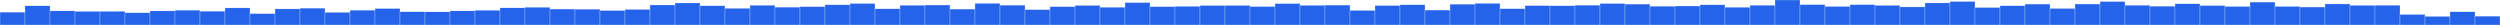
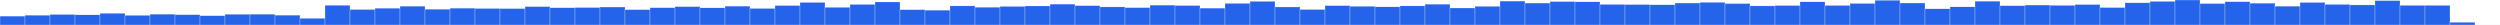
<svg xmlns="http://www.w3.org/2000/svg" preserveAspectRatio="none" viewBox="0 0 100 1">
-   <rect fill="#2563EB" height="0.515" stroke="#EFF6FF" stroke-width="0.01" width="1" x="0" y="0.485" />
-   <rect fill="#2563EB" height="0.767" stroke="#EFF6FF" stroke-width="0.01" width="1" x="1" y="0.233" />
-   <rect fill="#2563EB" height="0.564" stroke="#EFF6FF" stroke-width="0.01" width="1" x="2" y="0.436" />
-   <rect fill="#2563EB" height="0.545" stroke="#EFF6FF" stroke-width="0.01" width="1" x="3" y="0.455" />
-   <rect fill="#2563EB" height="0.547" stroke="#EFF6FF" stroke-width="0.01" width="1" x="4" y="0.453" />
-   <rect fill="#2563EB" height="0.488" stroke="#EFF6FF" stroke-width="0.01" width="1" x="5" y="0.512" />
-   <rect fill="#2563EB" height="0.563" stroke="#EFF6FF" stroke-width="0.01" width="1" x="6" y="0.437" />
-   <rect fill="#2563EB" height="0.594" stroke="#EFF6FF" stroke-width="0.01" width="1" x="7" y="0.406" />
-   <rect fill="#2563EB" height="0.552" stroke="#EFF6FF" stroke-width="0.01" width="1" x="8" y="0.448" />
-   <rect fill="#2563EB" height="0.683" stroke="#EFF6FF" stroke-width="0.01" width="1" x="9" y="0.317" />
-   <rect fill="#2563EB" height="0.454" stroke="#EFF6FF" stroke-width="0.01" width="1" x="10" y="0.546" />
-   <rect fill="#2563EB" height="0.643" stroke="#EFF6FF" stroke-width="0.01" width="1" x="11" y="0.357" />
-   <rect fill="#2563EB" height="0.674" stroke="#EFF6FF" stroke-width="0.01" width="1" x="12" y="0.326" />
-   <rect fill="#2563EB" height="0.506" stroke="#EFF6FF" stroke-width="0.01" width="1" x="13" y="0.494" />
-   <rect fill="#2563EB" height="0.594" stroke="#EFF6FF" stroke-width="0.01" width="1" x="14" y="0.406" />
-   <rect fill="#2563EB" height="0.658" stroke="#EFF6FF" stroke-width="0.01" width="1" x="15" y="0.342" />
-   <rect fill="#2563EB" height="0.529" stroke="#EFF6FF" stroke-width="0.01" width="1" x="16" y="0.471" />
-   <rect fill="#2563EB" height="0.525" stroke="#EFF6FF" stroke-width="0.01" width="1" x="17" y="0.475" />
-   <rect fill="#2563EB" height="0.564" stroke="#EFF6FF" stroke-width="0.01" width="1" x="18" y="0.436" />
-   <rect fill="#2563EB" height="0.59" stroke="#EFF6FF" stroke-width="0.01" width="1" x="19" y="0.41" />
-   <rect fill="#2563EB" height="0.685" stroke="#EFF6FF" stroke-width="0.01" width="1" x="20" y="0.315" />
-   <rect fill="#2563EB" height="0.709" stroke="#EFF6FF" stroke-width="0.01" width="1" x="21" y="0.291" />
-   <rect fill="#2563EB" height="0.638" stroke="#EFF6FF" stroke-width="0.01" width="1" x="22" y="0.362" />
-   <rect fill="#2563EB" height="0.632" stroke="#EFF6FF" stroke-width="0.01" width="1" x="23" y="0.368" />
-   <rect fill="#2563EB" height="0.579" stroke="#EFF6FF" stroke-width="0.01" width="1" x="24" y="0.421" />
-   <rect fill="#2563EB" height="0.623" stroke="#EFF6FF" stroke-width="0.01" width="1" x="25" y="0.377" />
-   <rect fill="#2563EB" height="0.801" stroke="#EFF6FF" stroke-width="0.01" width="1" x="26" y="0.199" />
-   <rect fill="#2563EB" height="0.881" stroke="#EFF6FF" stroke-width="0.01" width="1" x="27" y="0.119" />
-   <rect fill="#2563EB" height="0.768" stroke="#EFF6FF" stroke-width="0.01" width="1" x="28" y="0.232" />
-   <rect fill="#2563EB" height="0.668" stroke="#EFF6FF" stroke-width="0.01" width="1" x="29" y="0.332" />
-   <rect fill="#2563EB" height="0.788" stroke="#EFF6FF" stroke-width="0.01" width="1" x="30" y="0.212" />
-   <rect fill="#2563EB" height="0.714" stroke="#EFF6FF" stroke-width="0.01" width="1" x="31" y="0.286" />
-   <rect fill="#2563EB" height="0.732" stroke="#EFF6FF" stroke-width="0.01" width="1" x="32" y="0.268" />
-   <rect fill="#2563EB" height="0.807" stroke="#EFF6FF" stroke-width="0.01" width="1" x="33" y="0.193" />
-   <rect fill="#2563EB" height="0.86" stroke="#EFF6FF" stroke-width="0.01" width="1" x="34" y="0.14" />
-   <rect fill="#2563EB" height="0.647" stroke="#EFF6FF" stroke-width="0.01" width="1" x="35" y="0.353" />
-   <rect fill="#2563EB" height="0.789" stroke="#EFF6FF" stroke-width="0.01" width="1" x="36" y="0.211" />
-   <rect fill="#2563EB" height="0.799" stroke="#EFF6FF" stroke-width="0.01" width="1" x="37" y="0.201" />
-   <rect fill="#2563EB" height="0.637" stroke="#EFF6FF" stroke-width="0.01" width="1" x="38" y="0.363" />
-   <rect fill="#2563EB" height="0.866" stroke="#EFF6FF" stroke-width="0.01" width="1" x="39" y="0.134" />
-   <rect fill="#2563EB" height="0.794" stroke="#EFF6FF" stroke-width="0.01" width="1" x="40" y="0.206" />
-   <rect fill="#2563EB" height="0.614" stroke="#EFF6FF" stroke-width="0.01" width="1" x="41" y="0.386" />
-   <rect fill="#2563EB" height="0.732" stroke="#EFF6FF" stroke-width="0.01" width="1" x="42" y="0.268" />
-   <rect fill="#2563EB" height="0.782" stroke="#EFF6FF" stroke-width="0.01" width="1" x="43" y="0.218" />
-   <rect fill="#2563EB" height="0.71" stroke="#EFF6FF" stroke-width="0.01" width="1" x="44" y="0.29" />
-   <rect fill="#2563EB" height="0.896" stroke="#EFF6FF" stroke-width="0.01" width="1" x="45" y="0.104" />
-   <rect fill="#2563EB" height="0.733" stroke="#EFF6FF" stroke-width="0.01" width="1" x="46" y="0.267" />
-   <rect fill="#2563EB" height="0.747" stroke="#EFF6FF" stroke-width="0.01" width="1" x="47" y="0.253" />
-   <rect fill="#2563EB" height="0.78" stroke="#EFF6FF" stroke-width="0.01" width="1" x="48" y="0.22" />
-   <rect fill="#2563EB" height="0.782" stroke="#EFF6FF" stroke-width="0.01" width="1" x="49" y="0.218" />
-   <rect fill="#2563EB" height="0.737" stroke="#EFF6FF" stroke-width="0.01" width="1" x="50" y="0.263" />
-   <rect fill="#2563EB" height="0.855" stroke="#EFF6FF" stroke-width="0.01" width="1" x="51" y="0.145" />
-   <rect fill="#2563EB" height="0.786" stroke="#EFF6FF" stroke-width="0.01" width="1" x="52" y="0.214" />
-   <rect fill="#2563EB" height="0.797" stroke="#EFF6FF" stroke-width="0.01" width="1" x="53" y="0.203" />
-   <rect fill="#2563EB" height="0.584" stroke="#EFF6FF" stroke-width="0.01" width="1" x="54" y="0.416" />
-   <rect fill="#2563EB" height="0.777" stroke="#EFF6FF" stroke-width="0.01" width="1" x="55" y="0.223" />
-   <rect fill="#2563EB" height="0.809" stroke="#EFF6FF" stroke-width="0.01" width="1" x="56" y="0.191" />
-   <rect fill="#2563EB" height="0.598" stroke="#EFF6FF" stroke-width="0.01" width="1" x="57" y="0.402" />
-   <rect fill="#2563EB" height="0.833" stroke="#EFF6FF" stroke-width="0.01" width="1" x="58" y="0.167" />
-   <rect fill="#2563EB" height="0.866" stroke="#EFF6FF" stroke-width="0.01" width="1" x="59" y="0.134" />
-   <rect fill="#2563EB" height="0.651" stroke="#EFF6FF" stroke-width="0.01" width="1" x="60" y="0.349" />
-   <rect fill="#2563EB" height="0.775" stroke="#EFF6FF" stroke-width="0.01" width="1" x="61" y="0.225" />
-   <rect fill="#2563EB" height="0.768" stroke="#EFF6FF" stroke-width="0.01" width="1" x="62" y="0.232" />
-   <rect fill="#2563EB" height="0.793" stroke="#EFF6FF" stroke-width="0.01" width="1" x="63" y="0.207" />
-   <rect fill="#2563EB" height="0.859" stroke="#EFF6FF" stroke-width="0.01" width="1" x="64" y="0.141" />
-   <rect fill="#2563EB" height="0.836" stroke="#EFF6FF" stroke-width="0.01" width="1" x="65" y="0.164" />
-   <rect fill="#2563EB" height="0.751" stroke="#EFF6FF" stroke-width="0.01" width="1" x="66" y="0.249" />
-   <rect fill="#2563EB" height="0.76" stroke="#EFF6FF" stroke-width="0.01" width="1" x="67" y="0.24" />
-   <rect fill="#2563EB" height="0.807" stroke="#EFF6FF" stroke-width="0.01" width="1" x="68" y="0.193" />
-   <rect fill="#2563EB" height="0.71" stroke="#EFF6FF" stroke-width="0.01" width="1" x="69" y="0.29" />
-   <rect fill="#2563EB" height="0.79" stroke="#EFF6FF" stroke-width="0.01" width="1" x="70" y="0.21" />
-   <rect fill="#2563EB" height="1" stroke="#EFF6FF" stroke-width="0.01" width="1" x="71" y="0" />
-   <rect fill="#2563EB" height="0.815" stroke="#EFF6FF" stroke-width="0.01" width="1" x="72" y="0.185" />
-   <rect fill="#2563EB" height="0.742" stroke="#EFF6FF" stroke-width="0.01" width="1" x="73" y="0.258" />
-   <rect fill="#2563EB" height="0.813" stroke="#EFF6FF" stroke-width="0.01" width="1" x="74" y="0.187" />
-   <rect fill="#2563EB" height="0.784" stroke="#EFF6FF" stroke-width="0.01" width="1" x="75" y="0.216" />
-   <rect fill="#2563EB" height="0.722" stroke="#EFF6FF" stroke-width="0.01" width="1" x="76" y="0.278" />
-   <rect fill="#2563EB" height="0.882" stroke="#EFF6FF" stroke-width="0.01" width="1" x="77" y="0.118" />
-   <rect fill="#2563EB" height="0.94" stroke="#EFF6FF" stroke-width="0.01" width="1" x="78" y="0.06" />
-   <rect fill="#2563EB" height="0.699" stroke="#EFF6FF" stroke-width="0.01" width="1" x="79" y="0.301" />
-   <rect fill="#2563EB" height="0.769" stroke="#EFF6FF" stroke-width="0.01" width="1" x="80" y="0.231" />
-   <rect fill="#2563EB" height="0.837" stroke="#EFF6FF" stroke-width="0.01" width="1" x="81" y="0.163" />
-   <rect fill="#2563EB" height="0.661" stroke="#EFF6FF" stroke-width="0.01" width="1" x="82" y="0.339" />
-   <rect fill="#2563EB" height="0.839" stroke="#EFF6FF" stroke-width="0.01" width="1" x="83" y="0.161" />
-   <rect fill="#2563EB" height="0.938" stroke="#EFF6FF" stroke-width="0.01" width="1" x="84" y="0.062" />
-   <rect fill="#2563EB" height="0.79" stroke="#EFF6FF" stroke-width="0.01" width="1" x="85" y="0.21" />
-   <rect fill="#2563EB" height="0.754" stroke="#EFF6FF" stroke-width="0.01" width="1" x="86" y="0.246" />
-   <rect fill="#2563EB" height="0.848" stroke="#EFF6FF" stroke-width="0.01" width="1" x="87" y="0.152" />
-   <rect fill="#2563EB" height="0.778" stroke="#EFF6FF" stroke-width="0.01" width="1" x="88" y="0.222" />
-   <rect fill="#2563EB" height="0.741" stroke="#EFF6FF" stroke-width="0.01" width="1" x="89" y="0.259" />
-   <rect fill="#2563EB" height="0.917" stroke="#EFF6FF" stroke-width="0.01" width="1" x="90" y="0.083" />
-   <rect fill="#2563EB" height="0.742" stroke="#EFF6FF" stroke-width="0.01" width="1" x="91" y="0.258" />
-   <rect fill="#2563EB" height="0.718" stroke="#EFF6FF" stroke-width="0.01" width="1" x="92" y="0.282" />
-   <rect fill="#2563EB" height="0.841" stroke="#EFF6FF" stroke-width="0.01" width="1" x="93" y="0.159" />
-   <rect fill="#2563EB" height="0.786" stroke="#EFF6FF" stroke-width="0.01" width="1" x="94" y="0.214" />
-   <rect fill="#2563EB" height="0.79" stroke="#EFF6FF" stroke-width="0.01" width="1" x="95" y="0.21" />
-   <rect fill="#2563EB" height="0.42" stroke="#EFF6FF" stroke-width="0.01" width="1" x="96" y="0.58" />
-   <rect fill="#2563EB" height="0.344" stroke="#EFF6FF" stroke-width="0.01" width="1" x="97" y="0.656" />
-   <rect fill="#2563EB" height="0.528" stroke="#EFF6FF" stroke-width="0.01" width="1" x="98" y="0.472" />
-   <rect fill="#2563EB" height="0.354" stroke="#EFF6FF" stroke-width="0.01" width="1" x="99" y="0.646" />
+   <rect fill="#2563EB" height="0.356" stroke="#EFF6FF" stroke-width="0.01" width="1" x="0" y="0.644" />
+   <rect fill="#2563EB" height="0.392" stroke="#EFF6FF" stroke-width="0.01" width="1" x="1" y="0.608" />
+   <rect fill="#2563EB" height="0.422" stroke="#EFF6FF" stroke-width="0.01" width="1" x="2" y="0.578" />
+   <rect fill="#2563EB" height="0.405" stroke="#EFF6FF" stroke-width="0.01" width="1" x="3" y="0.595" />
+   <rect fill="#2563EB" height="0.468" stroke="#EFF6FF" stroke-width="0.01" width="1" x="4" y="0.532" />
+   <rect fill="#2563EB" height="0.387" stroke="#EFF6FF" stroke-width="0.01" width="1" x="5" y="0.613" />
+   <rect fill="#2563EB" height="0.434" stroke="#EFF6FF" stroke-width="0.01" width="1" x="6" y="0.566" />
+   <rect fill="#2563EB" height="0.411" stroke="#EFF6FF" stroke-width="0.01" width="1" x="7" y="0.589" />
+   <rect fill="#2563EB" height="0.371" stroke="#EFF6FF" stroke-width="0.01" width="1" x="8" y="0.629" />
+   <rect fill="#2563EB" height="0.43" stroke="#EFF6FF" stroke-width="0.01" width="1" x="9" y="0.57" />
+   <rect fill="#2563EB" height="0.434" stroke="#EFF6FF" stroke-width="0.01" width="1" x="10" y="0.566" />
+   <rect fill="#2563EB" height="0.395" stroke="#EFF6FF" stroke-width="0.01" width="1" x="11" y="0.605" />
+   <rect fill="#2563EB" height="0.267" stroke="#EFF6FF" stroke-width="0.01" width="1" x="12" y="0.733" />
+   <rect fill="#2563EB" height="0.789" stroke="#EFF6FF" stroke-width="0.01" width="1" x="13" y="0.211" />
+   <rect fill="#2563EB" height="0.619" stroke="#EFF6FF" stroke-width="0.01" width="1" x="14" y="0.381" />
+   <rect fill="#2563EB" height="0.672" stroke="#EFF6FF" stroke-width="0.01" width="1" x="15" y="0.328" />
+   <rect fill="#2563EB" height="0.754" stroke="#EFF6FF" stroke-width="0.01" width="1" x="16" y="0.246" />
+   <rect fill="#2563EB" height="0.632" stroke="#EFF6FF" stroke-width="0.01" width="1" x="17" y="0.368" />
+   <rect fill="#2563EB" height="0.675" stroke="#EFF6FF" stroke-width="0.01" width="1" x="18" y="0.325" />
+   <rect fill="#2563EB" height="0.661" stroke="#EFF6FF" stroke-width="0.01" width="1" x="19" y="0.339" />
+   <rect fill="#2563EB" height="0.656" stroke="#EFF6FF" stroke-width="0.01" width="1" x="20" y="0.344" />
+   <rect fill="#2563EB" height="0.735" stroke="#EFF6FF" stroke-width="0.01" width="1" x="21" y="0.265" />
+   <rect fill="#2563EB" height="0.689" stroke="#EFF6FF" stroke-width="0.01" width="1" x="22" y="0.311" />
+   <rect fill="#2563EB" height="0.699" stroke="#EFF6FF" stroke-width="0.01" width="1" x="23" y="0.301" />
+   <rect fill="#2563EB" height="0.719" stroke="#EFF6FF" stroke-width="0.01" width="1" x="24" y="0.281" />
+   <rect fill="#2563EB" height="0.613" stroke="#EFF6FF" stroke-width="0.01" width="1" x="25" y="0.387" />
+   <rect fill="#2563EB" height="0.691" stroke="#EFF6FF" stroke-width="0.01" width="1" x="26" y="0.309" />
+   <rect fill="#2563EB" height="0.734" stroke="#EFF6FF" stroke-width="0.01" width="1" x="27" y="0.266" />
+   <rect fill="#2563EB" height="0.685" stroke="#EFF6FF" stroke-width="0.01" width="1" x="28" y="0.315" />
+   <rect fill="#2563EB" height="0.756" stroke="#EFF6FF" stroke-width="0.01" width="1" x="29" y="0.244" />
+   <rect fill="#2563EB" height="0.662" stroke="#EFF6FF" stroke-width="0.01" width="1" x="30" y="0.338" />
+   <rect fill="#2563EB" height="0.778" stroke="#EFF6FF" stroke-width="0.01" width="1" x="31" y="0.222" />
+   <rect fill="#2563EB" height="0.903" stroke="#EFF6FF" stroke-width="0.01" width="1" x="32" y="0.097" />
+   <rect fill="#2563EB" height="0.707" stroke="#EFF6FF" stroke-width="0.01" width="1" x="33" y="0.293" />
+   <rect fill="#2563EB" height="0.823" stroke="#EFF6FF" stroke-width="0.01" width="1" x="34" y="0.177" />
+   <rect fill="#2563EB" height="0.921" stroke="#EFF6FF" stroke-width="0.01" width="1" x="35" y="0.079" />
+   <rect fill="#2563EB" height="0.612" stroke="#EFF6FF" stroke-width="0.01" width="1" x="36" y="0.388" />
+   <rect fill="#2563EB" height="0.594" stroke="#EFF6FF" stroke-width="0.01" width="1" x="37" y="0.406" />
+   <rect fill="#2563EB" height="0.763" stroke="#EFF6FF" stroke-width="0.01" width="1" x="38" y="0.237" />
+   <rect fill="#2563EB" height="0.712" stroke="#EFF6FF" stroke-width="0.01" width="1" x="39" y="0.288" />
+   <rect fill="#2563EB" height="0.744" stroke="#EFF6FF" stroke-width="0.01" width="1" x="40" y="0.256" />
+   <rect fill="#2563EB" height="0.761" stroke="#EFF6FF" stroke-width="0.01" width="1" x="41" y="0.239" />
+   <rect fill="#2563EB" height="0.836" stroke="#EFF6FF" stroke-width="0.01" width="1" x="42" y="0.164" />
+   <rect fill="#2563EB" height="0.773" stroke="#EFF6FF" stroke-width="0.01" width="1" x="43" y="0.227" />
+   <rect fill="#2563EB" height="0.723" stroke="#EFF6FF" stroke-width="0.01" width="1" x="44" y="0.277" />
+   <rect fill="#2563EB" height="0.694" stroke="#EFF6FF" stroke-width="0.01" width="1" x="45" y="0.306" />
+   <rect fill="#2563EB" height="0.796" stroke="#EFF6FF" stroke-width="0.01" width="1" x="46" y="0.204" />
+   <rect fill="#2563EB" height="0.778" stroke="#EFF6FF" stroke-width="0.01" width="1" x="47" y="0.222" />
+   <rect fill="#2563EB" height="0.676" stroke="#EFF6FF" stroke-width="0.01" width="1" x="48" y="0.324" />
+   <rect fill="#2563EB" height="0.865" stroke="#EFF6FF" stroke-width="0.01" width="1" x="49" y="0.135" />
+   <rect fill="#2563EB" height="0.946" stroke="#EFF6FF" stroke-width="0.01" width="1" x="50" y="0.054" />
+   <rect fill="#2563EB" height="0.721" stroke="#EFF6FF" stroke-width="0.01" width="1" x="51" y="0.279" />
+   <rect fill="#2563EB" height="0.62" stroke="#EFF6FF" stroke-width="0.01" width="1" x="52" y="0.38" />
+   <rect fill="#2563EB" height="0.774" stroke="#EFF6FF" stroke-width="0.01" width="1" x="53" y="0.226" />
+   <rect fill="#2563EB" height="0.748" stroke="#EFF6FF" stroke-width="0.01" width="1" x="54" y="0.252" />
+   <rect fill="#2563EB" height="0.725" stroke="#EFF6FF" stroke-width="0.01" width="1" x="55" y="0.275" />
+   <rect fill="#2563EB" height="0.763" stroke="#EFF6FF" stroke-width="0.01" width="1" x="56" y="0.237" />
+   <rect fill="#2563EB" height="0.833" stroke="#EFF6FF" stroke-width="0.01" width="1" x="57" y="0.167" />
+   <rect fill="#2563EB" height="0.68" stroke="#EFF6FF" stroke-width="0.01" width="1" x="58" y="0.32" />
+   <rect fill="#2563EB" height="0.747" stroke="#EFF6FF" stroke-width="0.01" width="1" x="59" y="0.253" />
+   <rect fill="#2563EB" height="0.957" stroke="#EFF6FF" stroke-width="0.01" width="1" x="60" y="0.043" />
+   <rect fill="#2563EB" height="0.878" stroke="#EFF6FF" stroke-width="0.01" width="1" x="61" y="0.122" />
+   <rect fill="#2563EB" height="0.937" stroke="#EFF6FF" stroke-width="0.01" width="1" x="62" y="0.063" />
+   <rect fill="#2563EB" height="0.926" stroke="#EFF6FF" stroke-width="0.01" width="1" x="63" y="0.074" />
+   <rect fill="#2563EB" height="0.824" stroke="#EFF6FF" stroke-width="0.01" width="1" x="64" y="0.176" />
+   <rect fill="#2563EB" height="0.818" stroke="#EFF6FF" stroke-width="0.01" width="1" x="65" y="0.182" />
+   <rect fill="#2563EB" height="0.808" stroke="#EFF6FF" stroke-width="0.01" width="1" x="66" y="0.192" />
+   <rect fill="#2563EB" height="0.879" stroke="#EFF6FF" stroke-width="0.01" width="1" x="67" y="0.121" />
+   <rect fill="#2563EB" height="0.908" stroke="#EFF6FF" stroke-width="0.01" width="1" x="68" y="0.092" />
+   <rect fill="#2563EB" height="0.856" stroke="#EFF6FF" stroke-width="0.01" width="1" x="69" y="0.144" />
+   <rect fill="#2563EB" height="0.763" stroke="#EFF6FF" stroke-width="0.01" width="1" x="70" y="0.237" />
+   <rect fill="#2563EB" height="0.779" stroke="#EFF6FF" stroke-width="0.01" width="1" x="71" y="0.221" />
+   <rect fill="#2563EB" height="0.926" stroke="#EFF6FF" stroke-width="0.01" width="1" x="72" y="0.074" />
+   <rect fill="#2563EB" height="0.783" stroke="#EFF6FF" stroke-width="0.01" width="1" x="73" y="0.217" />
+   <rect fill="#2563EB" height="0.862" stroke="#EFF6FF" stroke-width="0.01" width="1" x="74" y="0.138" />
+   <rect fill="#2563EB" height="0.99" stroke="#EFF6FF" stroke-width="0.01" width="1" x="75" y="0.01" />
+   <rect fill="#2563EB" height="0.88" stroke="#EFF6FF" stroke-width="0.01" width="1" x="76" y="0.12" />
+   <rect fill="#2563EB" height="0.646" stroke="#EFF6FF" stroke-width="0.01" width="1" x="77" y="0.354" />
+   <rect fill="#2563EB" height="0.725" stroke="#EFF6FF" stroke-width="0.01" width="1" x="78" y="0.275" />
+   <rect fill="#2563EB" height="0.953" stroke="#EFF6FF" stroke-width="0.01" width="1" x="79" y="0.047" />
+   <rect fill="#2563EB" height="0.771" stroke="#EFF6FF" stroke-width="0.01" width="1" x="80" y="0.229" />
+   <rect fill="#2563EB" height="0.798" stroke="#EFF6FF" stroke-width="0.01" width="1" x="81" y="0.202" />
+   <rect fill="#2563EB" height="0.786" stroke="#EFF6FF" stroke-width="0.01" width="1" x="82" y="0.214" />
+   <rect fill="#2563EB" height="0.819" stroke="#EFF6FF" stroke-width="0.01" width="1" x="83" y="0.181" />
+   <rect fill="#2563EB" height="0.698" stroke="#EFF6FF" stroke-width="0.01" width="1" x="84" y="0.302" />
+   <rect fill="#2563EB" height="0.887" stroke="#EFF6FF" stroke-width="0.01" width="1" x="85" y="0.113" />
+   <rect fill="#2563EB" height="0.945" stroke="#EFF6FF" stroke-width="0.01" width="1" x="86" y="0.055" />
+   <rect fill="#2563EB" height="1" stroke="#EFF6FF" stroke-width="0.01" width="1" x="87" y="0" />
+   <rect fill="#2563EB" height="0.858" stroke="#EFF6FF" stroke-width="0.01" width="1" x="88" y="0.142" />
+   <rect fill="#2563EB" height="0.93" stroke="#EFF6FF" stroke-width="0.01" width="1" x="89" y="0.07" />
+   <rect fill="#2563EB" height="0.873" stroke="#EFF6FF" stroke-width="0.01" width="1" x="90" y="0.127" />
+   <rect fill="#2563EB" height="0.754" stroke="#EFF6FF" stroke-width="0.01" width="1" x="91" y="0.246" />
+   <rect fill="#2563EB" height="0.902" stroke="#EFF6FF" stroke-width="0.01" width="1" x="92" y="0.098" />
+   <rect fill="#2563EB" height="0.824" stroke="#EFF6FF" stroke-width="0.01" width="1" x="93" y="0.176" />
+   <rect fill="#2563EB" height="0.802" stroke="#EFF6FF" stroke-width="0.01" width="1" x="94" y="0.198" />
+   <rect fill="#2563EB" height="0.975" stroke="#EFF6FF" stroke-width="0.01" width="1" x="95" y="0.025" />
+   <rect fill="#2563EB" height="0.786" stroke="#EFF6FF" stroke-width="0.01" width="1" x="96" y="0.214" />
+   <rect fill="#2563EB" height="0.786" stroke="#EFF6FF" stroke-width="0.01" width="1" x="97" y="0.214" />
+   <rect fill="#2563EB" height="0.109" stroke="#EFF6FF" stroke-width="0.01" width="1" x="98" y="0.891" />
+   <rect fill="#2563EB" height="0.001" stroke="#EFF6FF" stroke-width="0.01" width="1" x="99" y="0.999" />
</svg>
